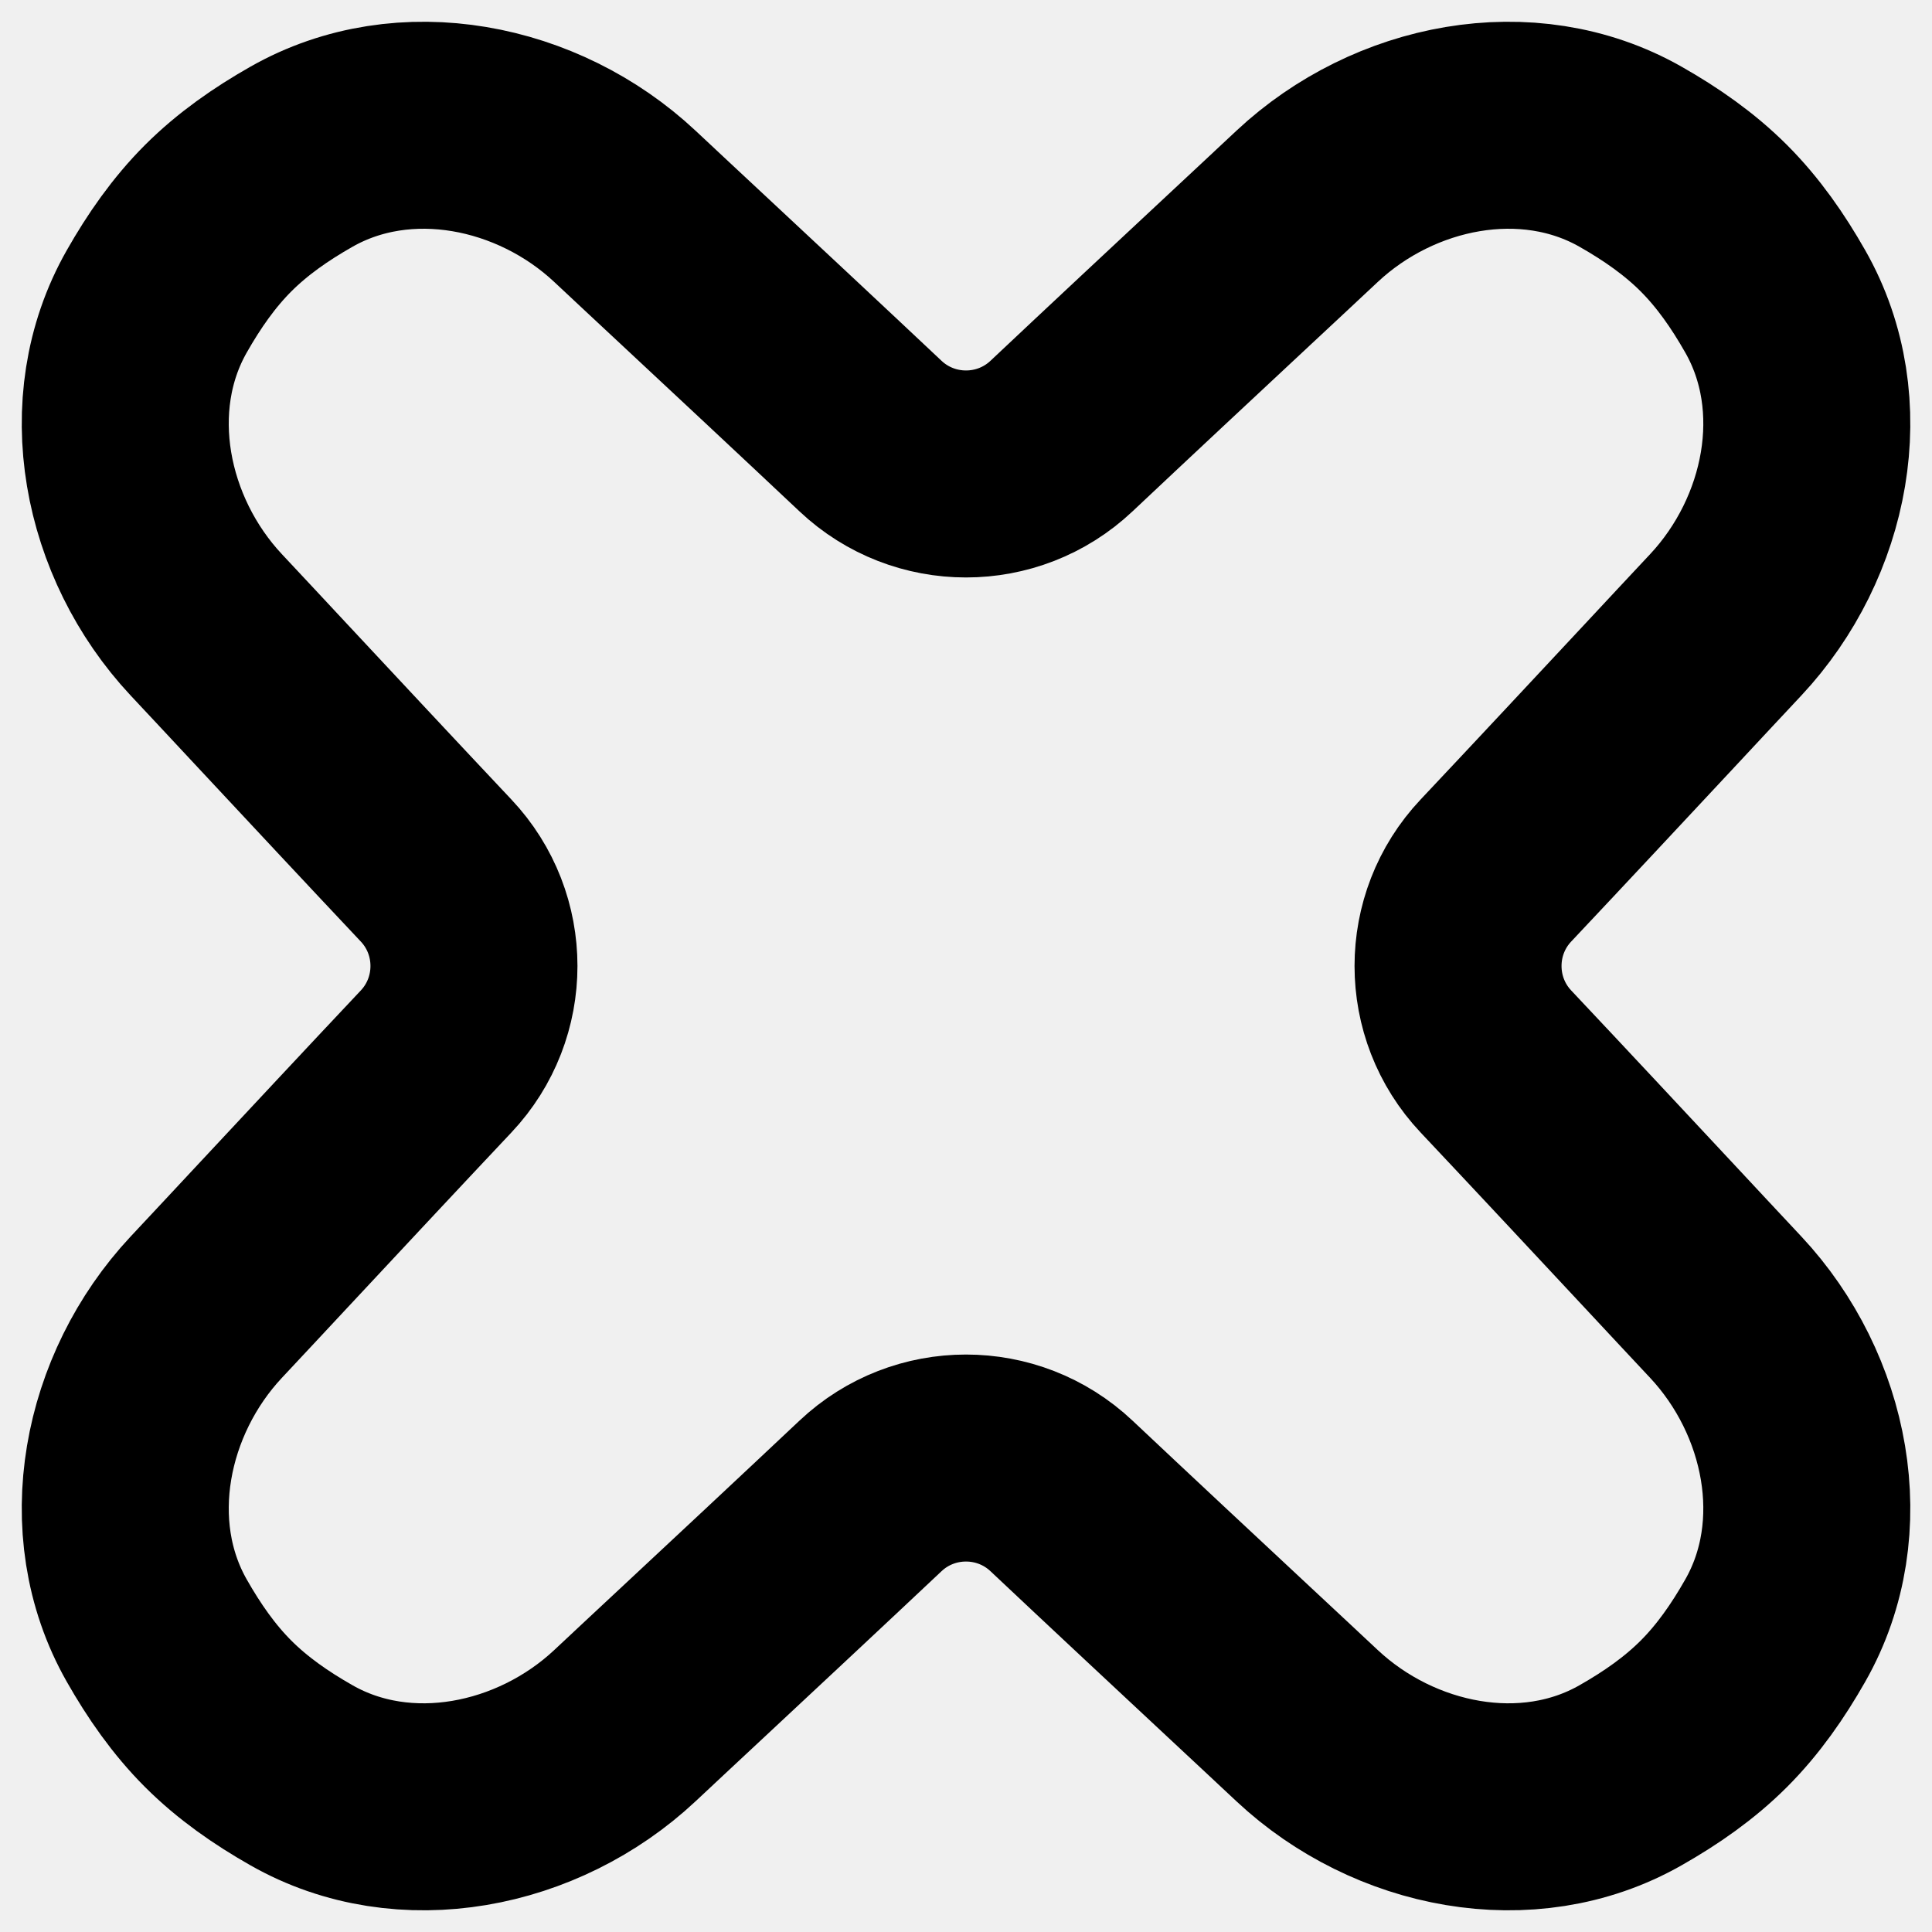
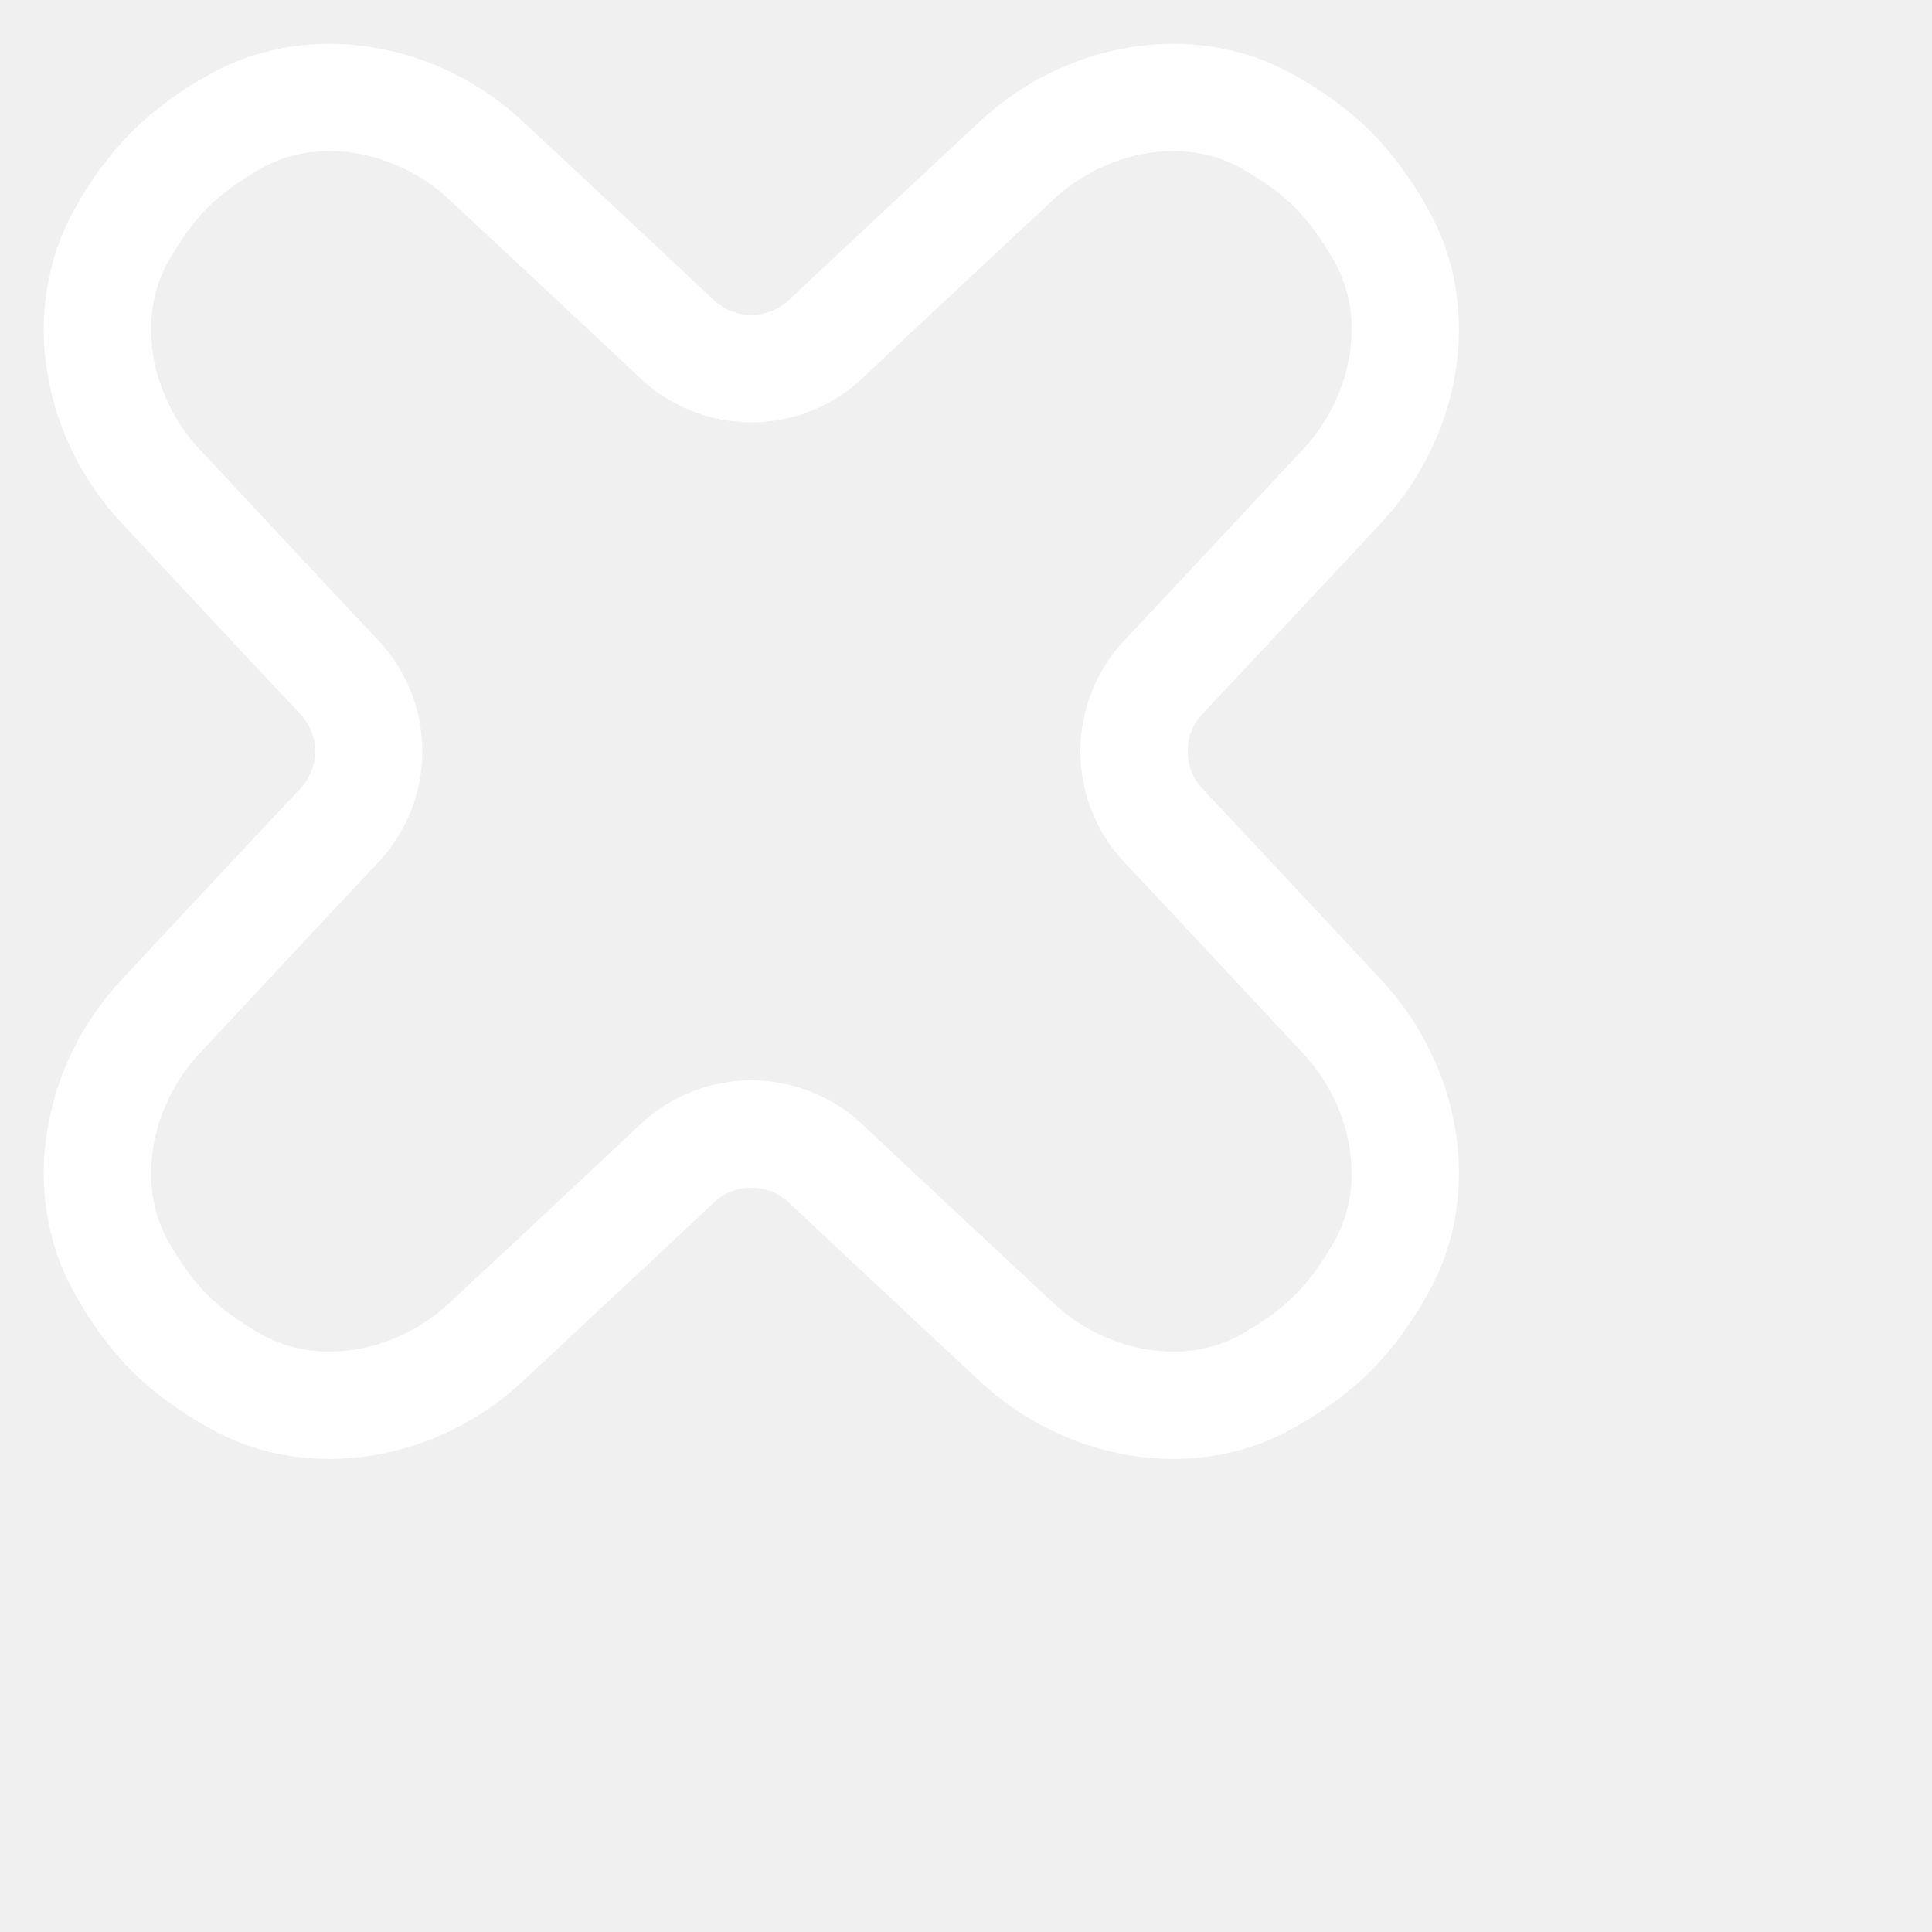
- <svg xmlns="http://www.w3.org/2000/svg" width="14" height="14" viewBox="0 0 14 14" fill="none">
-   <path d="M9.473 1.494C10.101 0.907 11.069 0.711 11.816 1.136C12.036 1.261 12.242 1.404 12.419 1.581C12.596 1.758 12.739 1.964 12.864 2.184C13.29 2.931 13.093 3.899 12.506 4.527C12.351 4.692 12.196 4.859 12.04 5.026C11.646 5.448 11.246 5.877 10.84 6.308C10.474 6.696 10.474 7.304 10.84 7.692C11.246 8.123 11.646 8.552 12.04 8.974C12.196 9.141 12.351 9.308 12.506 9.473C13.093 10.101 13.29 11.069 12.864 11.816C12.739 12.036 12.596 12.242 12.419 12.419C12.242 12.596 12.036 12.739 11.816 12.864C11.069 13.29 10.101 13.093 9.473 12.506C9.308 12.351 9.141 12.196 8.974 12.04C8.552 11.646 8.123 11.246 7.692 10.84C7.304 10.474 6.696 10.474 6.308 10.84C5.877 11.246 5.448 11.646 5.026 12.04C4.859 12.196 4.692 12.351 4.527 12.506C3.899 13.093 2.931 13.29 2.184 12.864C1.964 12.739 1.758 12.596 1.581 12.419C1.404 12.242 1.261 12.036 1.136 11.816C0.711 11.069 0.907 10.101 1.494 9.473C1.649 9.308 1.804 9.141 1.96 8.974C2.354 8.552 2.754 8.123 3.16 7.692C3.526 7.304 3.526 6.696 3.16 6.308C2.754 5.877 2.354 5.448 1.96 5.026C1.804 4.859 1.649 4.692 1.494 4.527C0.907 3.899 0.711 2.931 1.136 2.184C1.261 1.964 1.404 1.758 1.581 1.581C1.758 1.404 1.964 1.261 2.184 1.136C2.931 0.711 3.899 0.907 4.527 1.494C4.692 1.649 4.859 1.804 5.026 1.96C5.448 2.354 5.877 2.754 6.308 3.16C6.696 3.526 7.304 3.526 7.692 3.16C8.123 2.754 8.552 2.354 8.974 1.96C9.141 1.804 9.308 1.649 9.473 1.494Z" stroke="black" stroke-width="1.5" stroke-linejoin="round" />
+ <svg xmlns="http://www.w3.org/2000/svg" width="20" height="20" viewBox="0 0 18 18" fill="none">
+   <path d="M9.473 1.494C10.101 0.907 11.069 0.711 11.816 1.136C12.036 1.261 12.242 1.404 12.419 1.581C12.596 1.758 12.739 1.964 12.864 2.184C13.29 2.931 13.093 3.899 12.506 4.527C12.351 4.692 12.196 4.859 12.04 5.026C11.646 5.448 11.246 5.877 10.84 6.308C10.474 6.696 10.474 7.304 10.84 7.692C11.246 8.123 11.646 8.552 12.04 8.974C12.196 9.141 12.351 9.308 12.506 9.473C13.093 10.101 13.29 11.069 12.864 11.816C12.739 12.036 12.596 12.242 12.419 12.419C12.242 12.596 12.036 12.739 11.816 12.864C11.069 13.29 10.101 13.093 9.473 12.506C9.308 12.351 9.141 12.196 8.974 12.04C8.552 11.646 8.123 11.246 7.692 10.84C7.304 10.474 6.696 10.474 6.308 10.84C5.877 11.246 5.448 11.646 5.026 12.04C4.859 12.196 4.692 12.351 4.527 12.506C3.899 13.093 2.931 13.29 2.184 12.864C1.964 12.739 1.758 12.596 1.581 12.419C1.404 12.242 1.261 12.036 1.136 11.816C0.711 11.069 0.907 10.101 1.494 9.473C1.649 9.308 1.804 9.141 1.96 8.974C2.354 8.552 2.754 8.123 3.16 7.692C3.526 7.304 3.526 6.696 3.16 6.308C2.754 5.877 2.354 5.448 1.96 5.026C1.804 4.859 1.649 4.692 1.494 4.527C0.907 3.899 0.711 2.931 1.136 2.184C1.261 1.964 1.404 1.758 1.581 1.581C1.758 1.404 1.964 1.261 2.184 1.136C2.931 0.711 3.899 0.907 4.527 1.494C4.692 1.649 4.859 1.804 5.026 1.96C5.448 2.354 5.877 2.754 6.308 3.16C6.696 3.526 7.304 3.526 7.692 3.16C8.123 2.754 8.552 2.354 8.974 1.96C9.141 1.804 9.308 1.649 9.473 1.494Z" stroke="white" stroke-width="1" stroke-linejoin="round" />
</svg>
